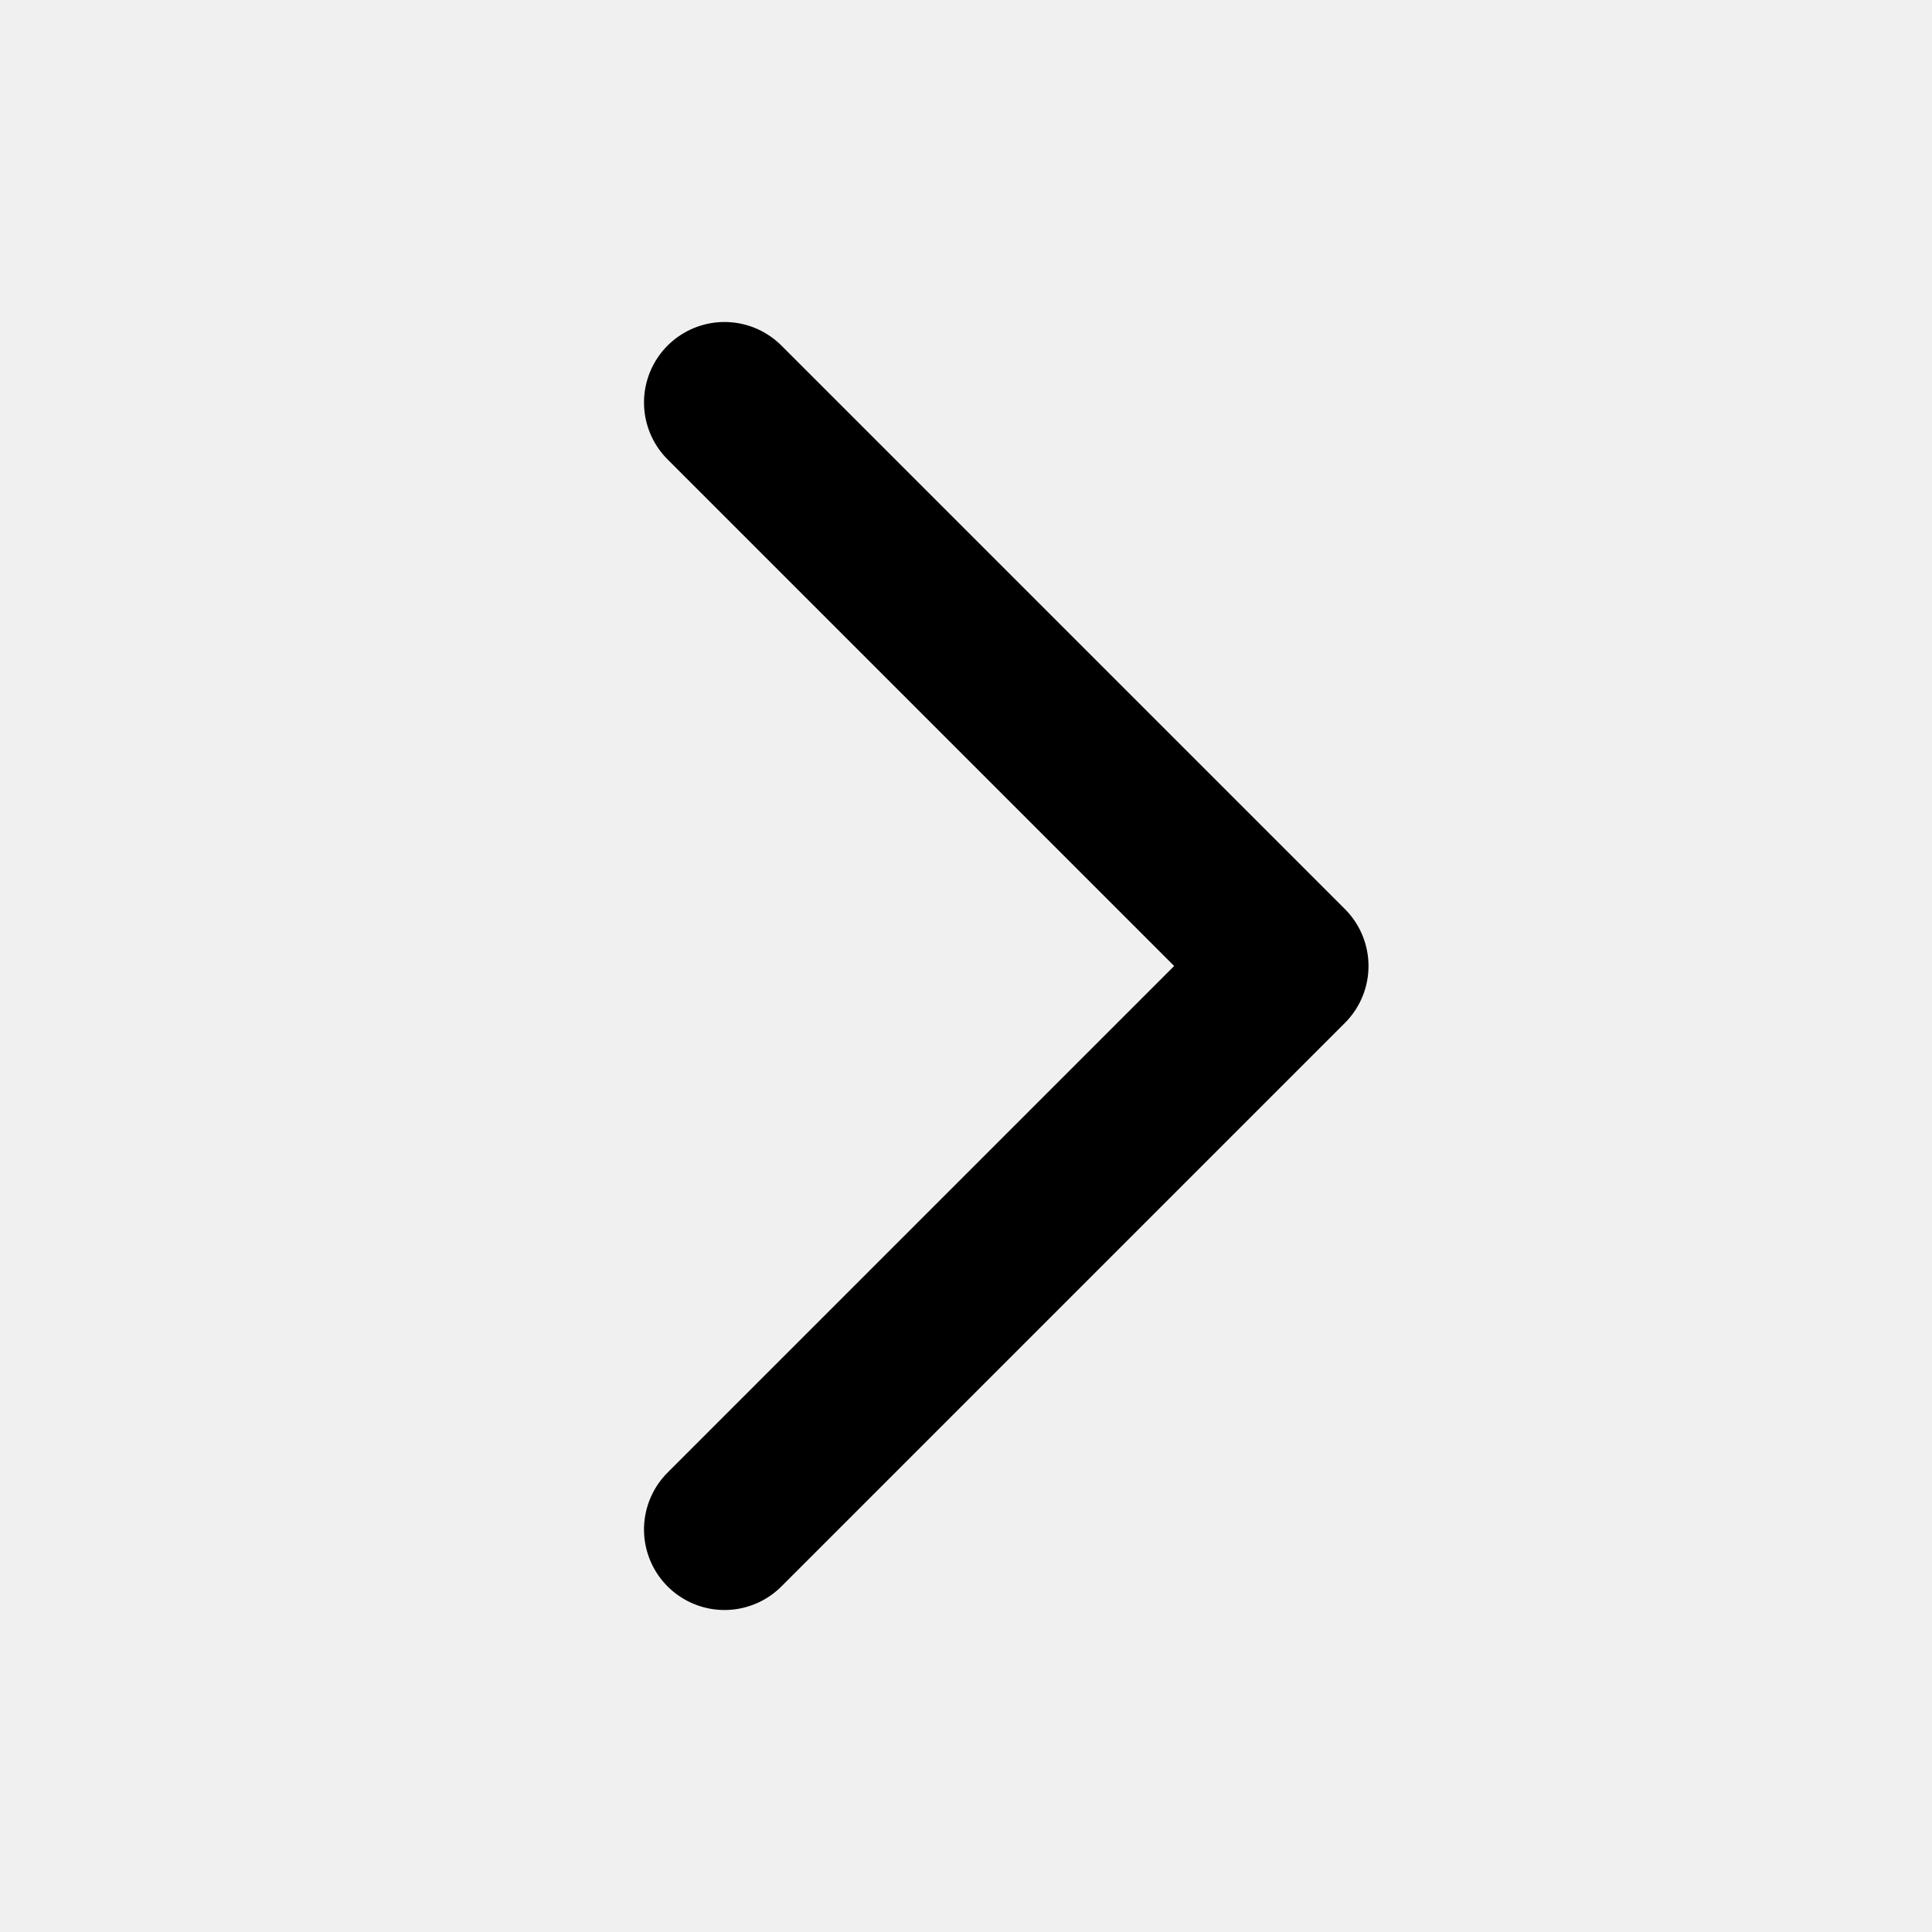
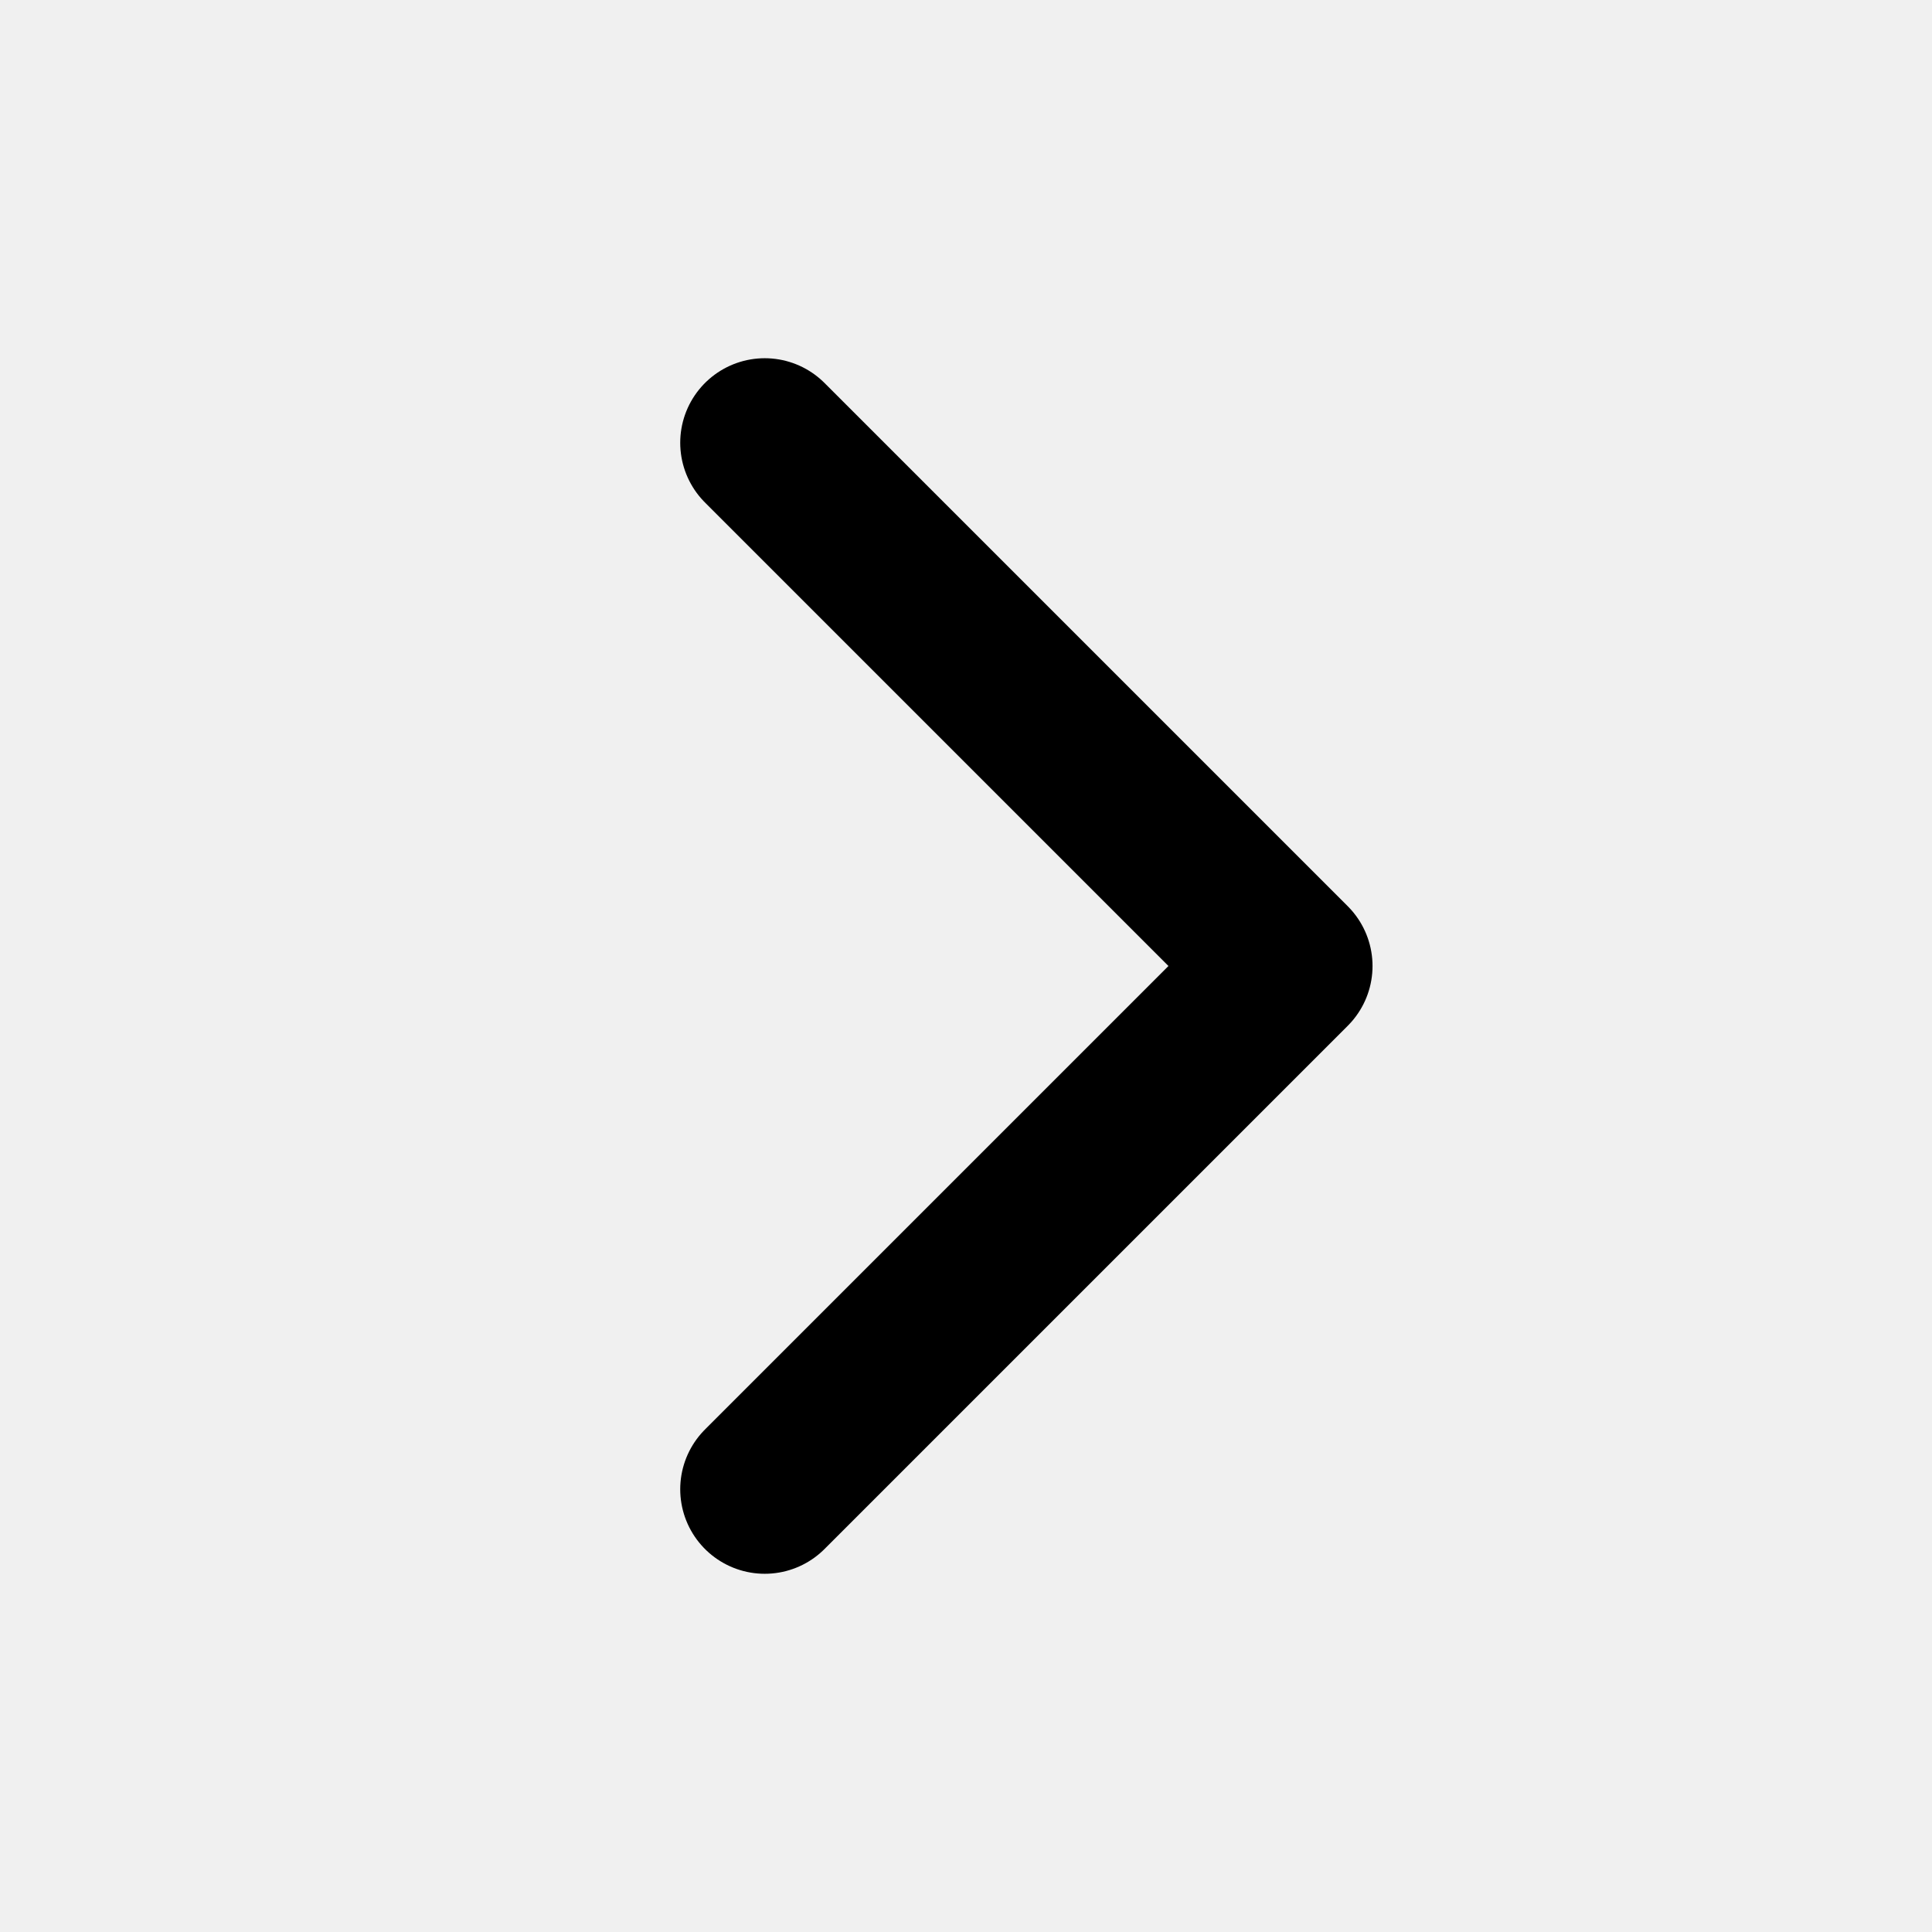
- <svg xmlns="http://www.w3.org/2000/svg" width="24" height="24" viewBox="0 0 24 24">
-   <path fill="none" stroke="currentColor" stroke-linecap="round" stroke-linejoin="round" stroke-width="2" d="m9 5l7 7l-7 7" />
+ <svg xmlns="http://www.w3.org/2000/svg" viewBox="0 0 24 24">
+   <mask id="m" maskUnits="userSpaceOnUse" x="0" y="0" width="24" height="24">
+     <g fill="none" stroke-width="1.75" stroke-linecap="round" stroke-linejoin="round">
+       <path d="M9.5 5.5L16.0 12 9.5 18.5" stroke="#fff" stroke-width="2.1" />
+     </g>
+   </mask>
+   <rect width="24" height="24" mask="url(#m)" />
</svg>
